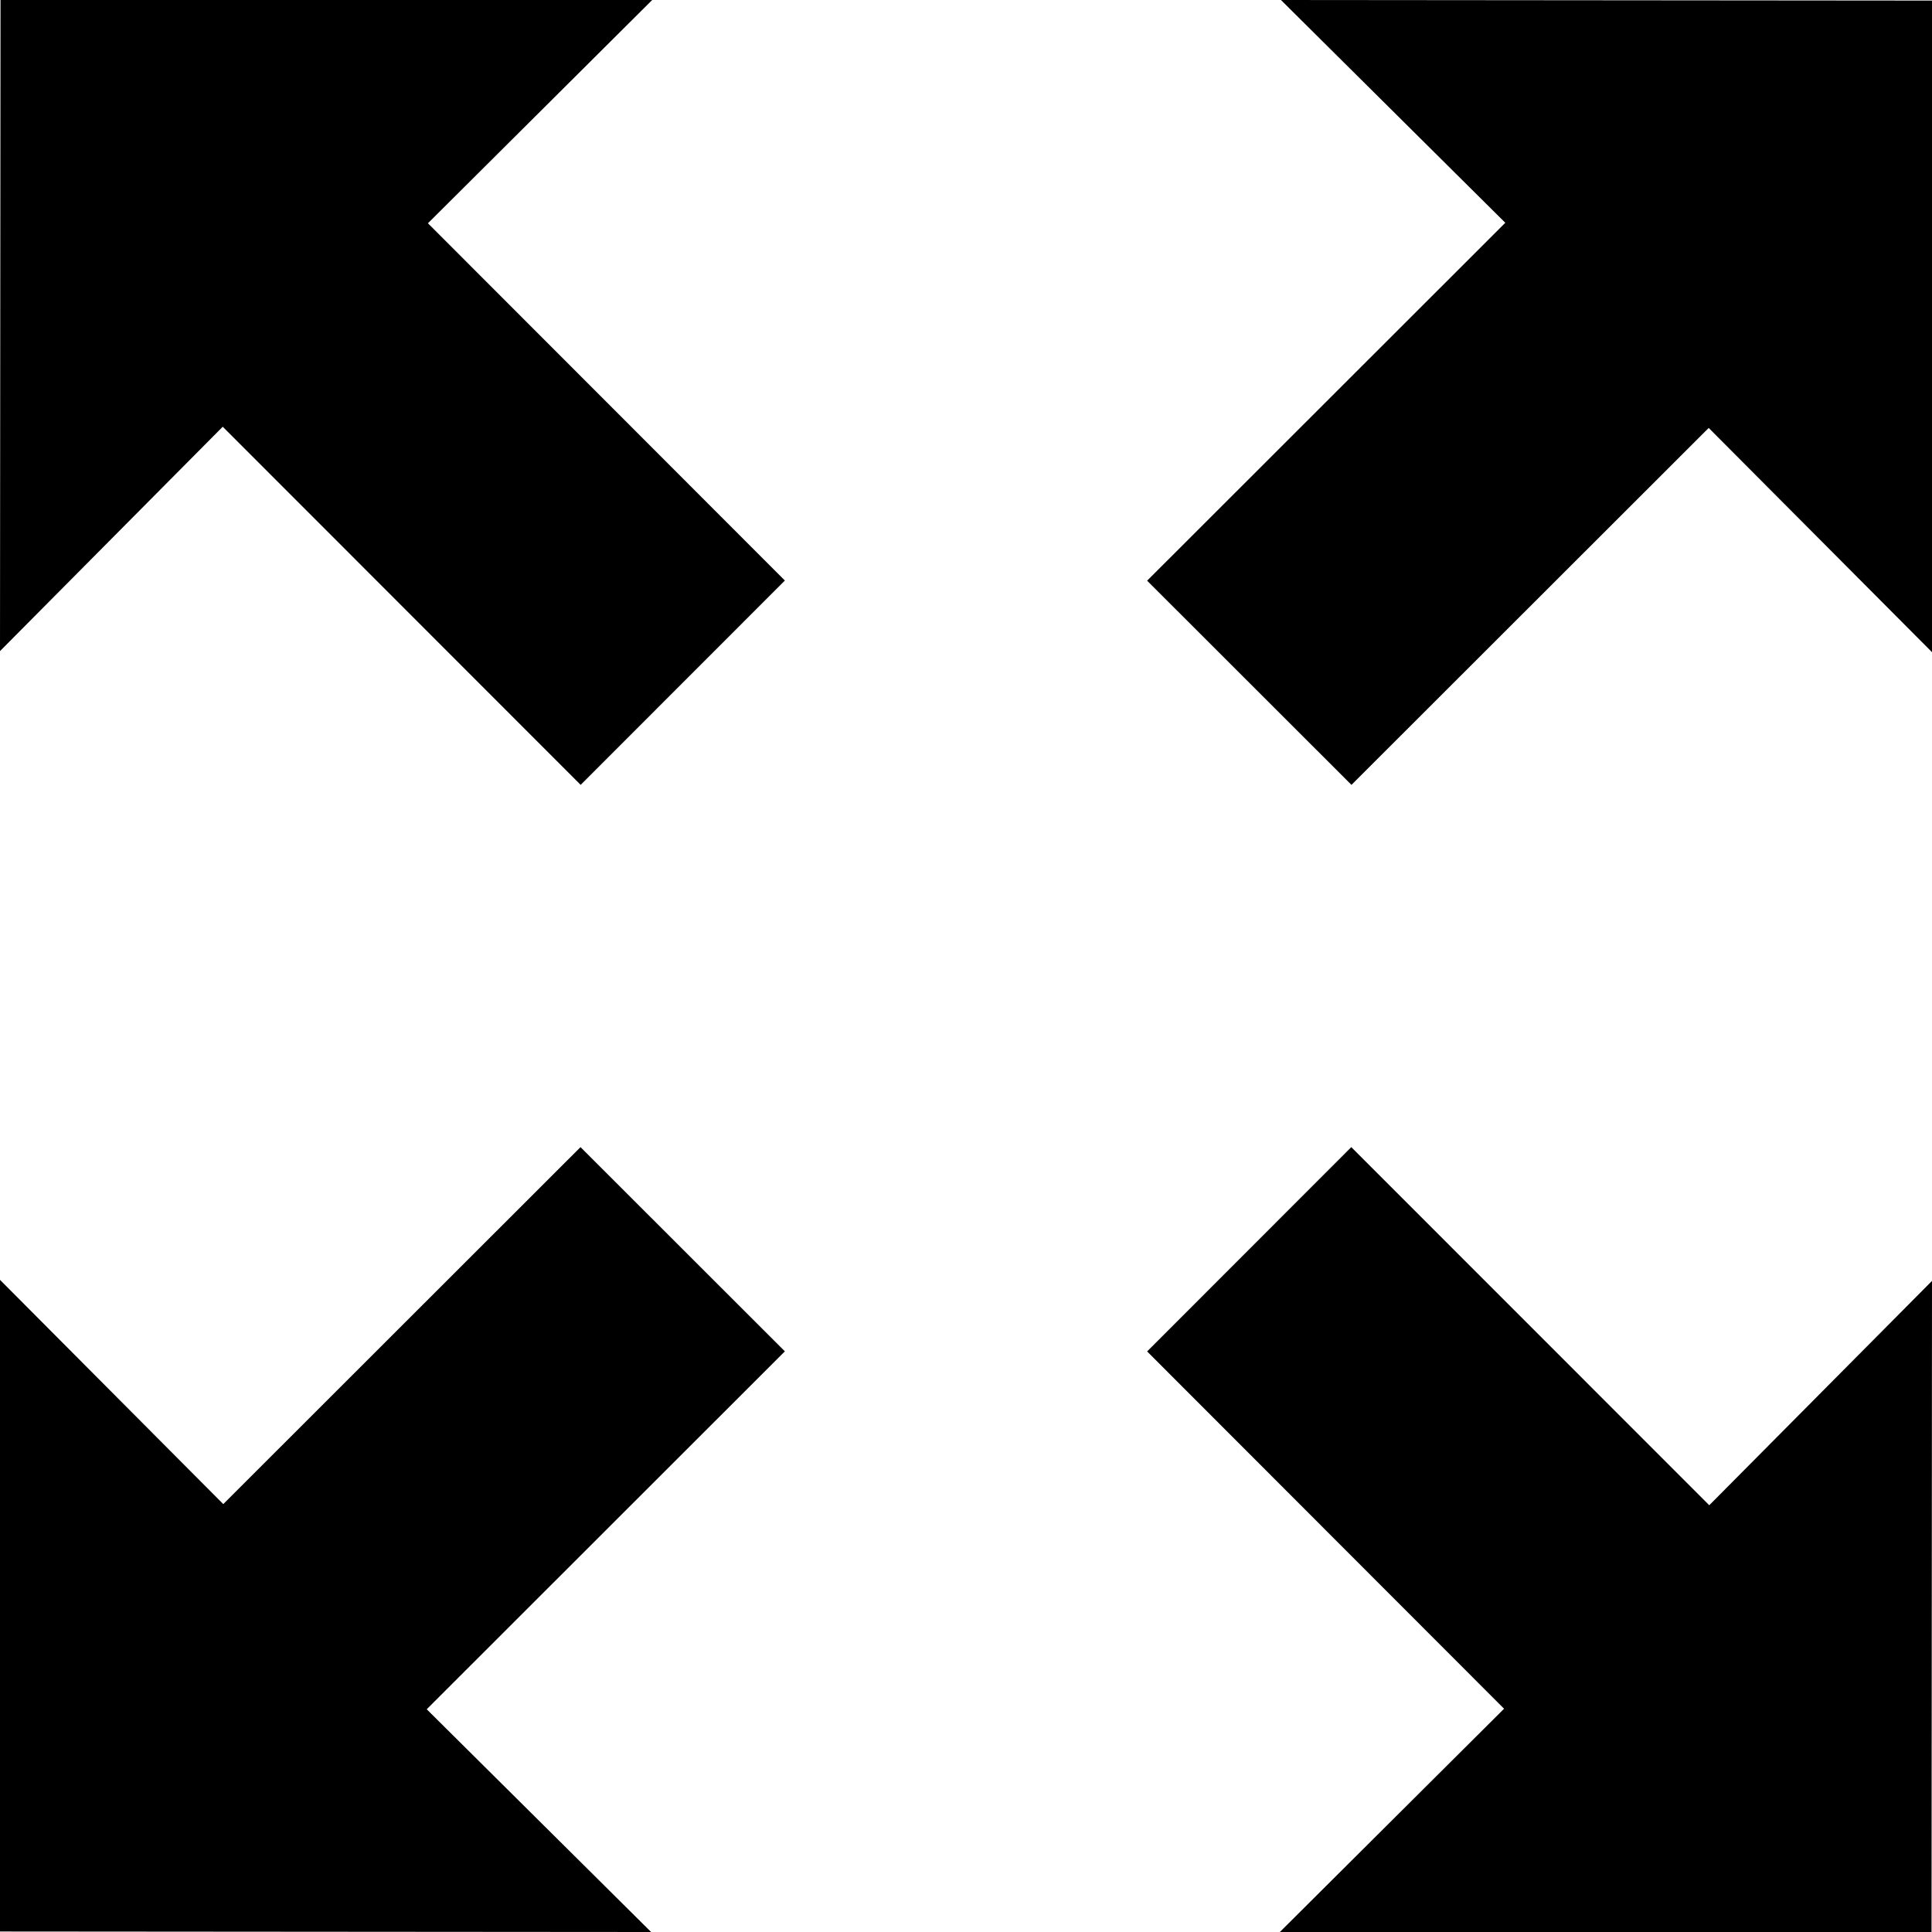
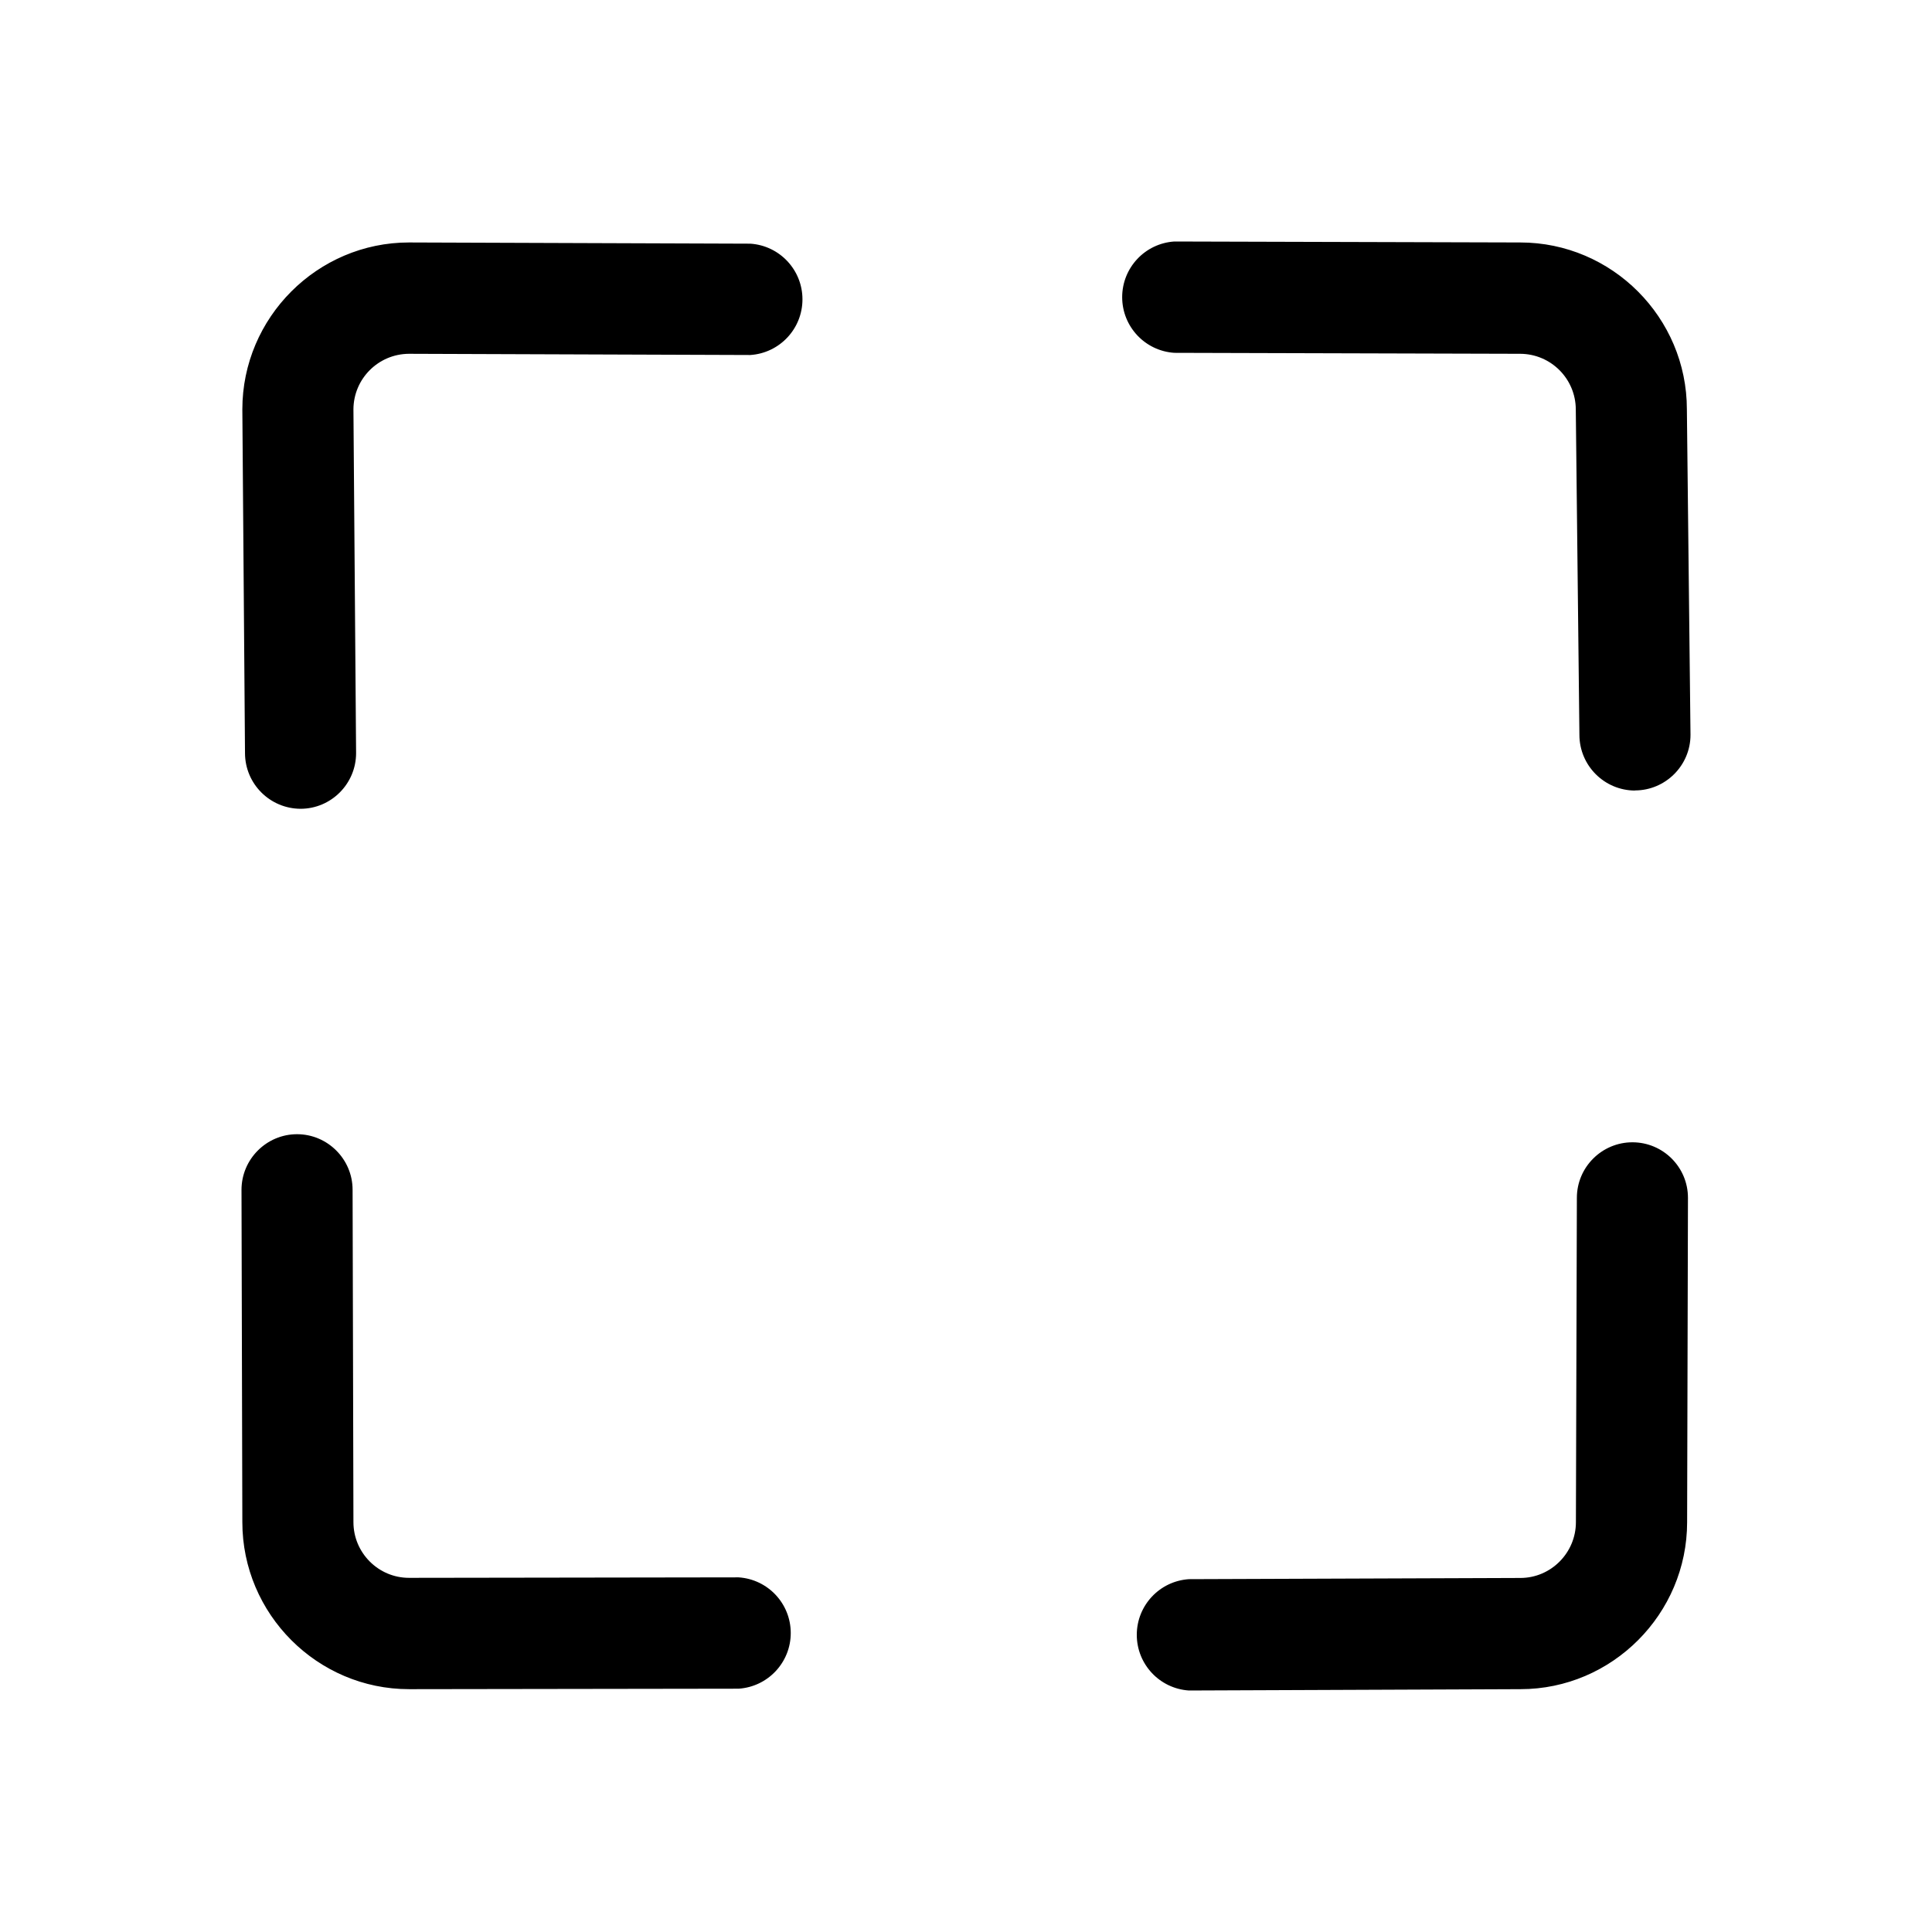
- <svg xmlns="http://www.w3.org/2000/svg" width="128" height="128">
-   <path d="M38.47 52L52 38.462l-23.648-23.67L43.209 0H.035L0 43.137l14.757-14.865L38.47 52zm74.773 47.726L89.526 76 76 89.536l23.648 23.672L84.795 128h43.174L128 84.863l-14.757 14.863zM89.538 52l23.668-23.648L128 43.207V.038L84.866 0 99.73 14.76 76 38.472 89.538 52zM38.46 76L14.792 99.651 0 84.794v43.173l43.137.033-14.865-14.757L52 89.53 38.46 76z" />
+ <svg xmlns="http://www.w3.org/2000/svg" t="1625495636102" class="icon" viewBox="0 0 1024 1024" version="1.1" p-id="20751" width="200" height="200">
+   <path d="M391.552 895.04l-174.72 0.256c-48.64 0-88.384-39.808-88.384-88.512L128 630.656c0-16.256 13.248-29.504 29.44-29.504s29.44 13.248 29.44 29.44l0.448 176.192c0 16.256 13.248 29.504 29.44 29.504l174.72-0.256a29.568 29.568 0 0 1 0 59.008z m414.272 0.256L630.144 896a29.568 29.568 0 0 1 0-59.008l175.68-0.64c16.192 0 29.44-13.312 29.44-29.568l0.512-171.904c0-16.256 13.248-29.44 29.44-29.44 16.256 0 29.44 13.184 29.44 29.44l-0.448 171.904c0 48.64-39.744 88.512-88.32 88.512z m60.736-476.288a29.568 29.568 0 0 1-29.44-29.504L835.2 216.96a29.568 29.568 0 0 0-29.44-29.44l-183.36-0.512a29.568 29.568 0 0 1 0-59.008l183.36 0.512c48.64 0 88.32 39.808 88.32 88.448L896 389.504c0 16.192-13.248 29.44-29.44 29.44z m-707.264 9.664a29.568 29.568 0 0 1-29.44-29.44L128.448 216.96c0-48.64 39.744-88.448 88.32-88.448l180.928 0.64a29.568 29.568 0 0 1 0 59.008l-180.928-0.64a29.568 29.568 0 0 0-29.44 29.44l1.408 182.208c0 16.256-13.248 29.504-29.44 29.504z" p-id="20752" />
</svg>
